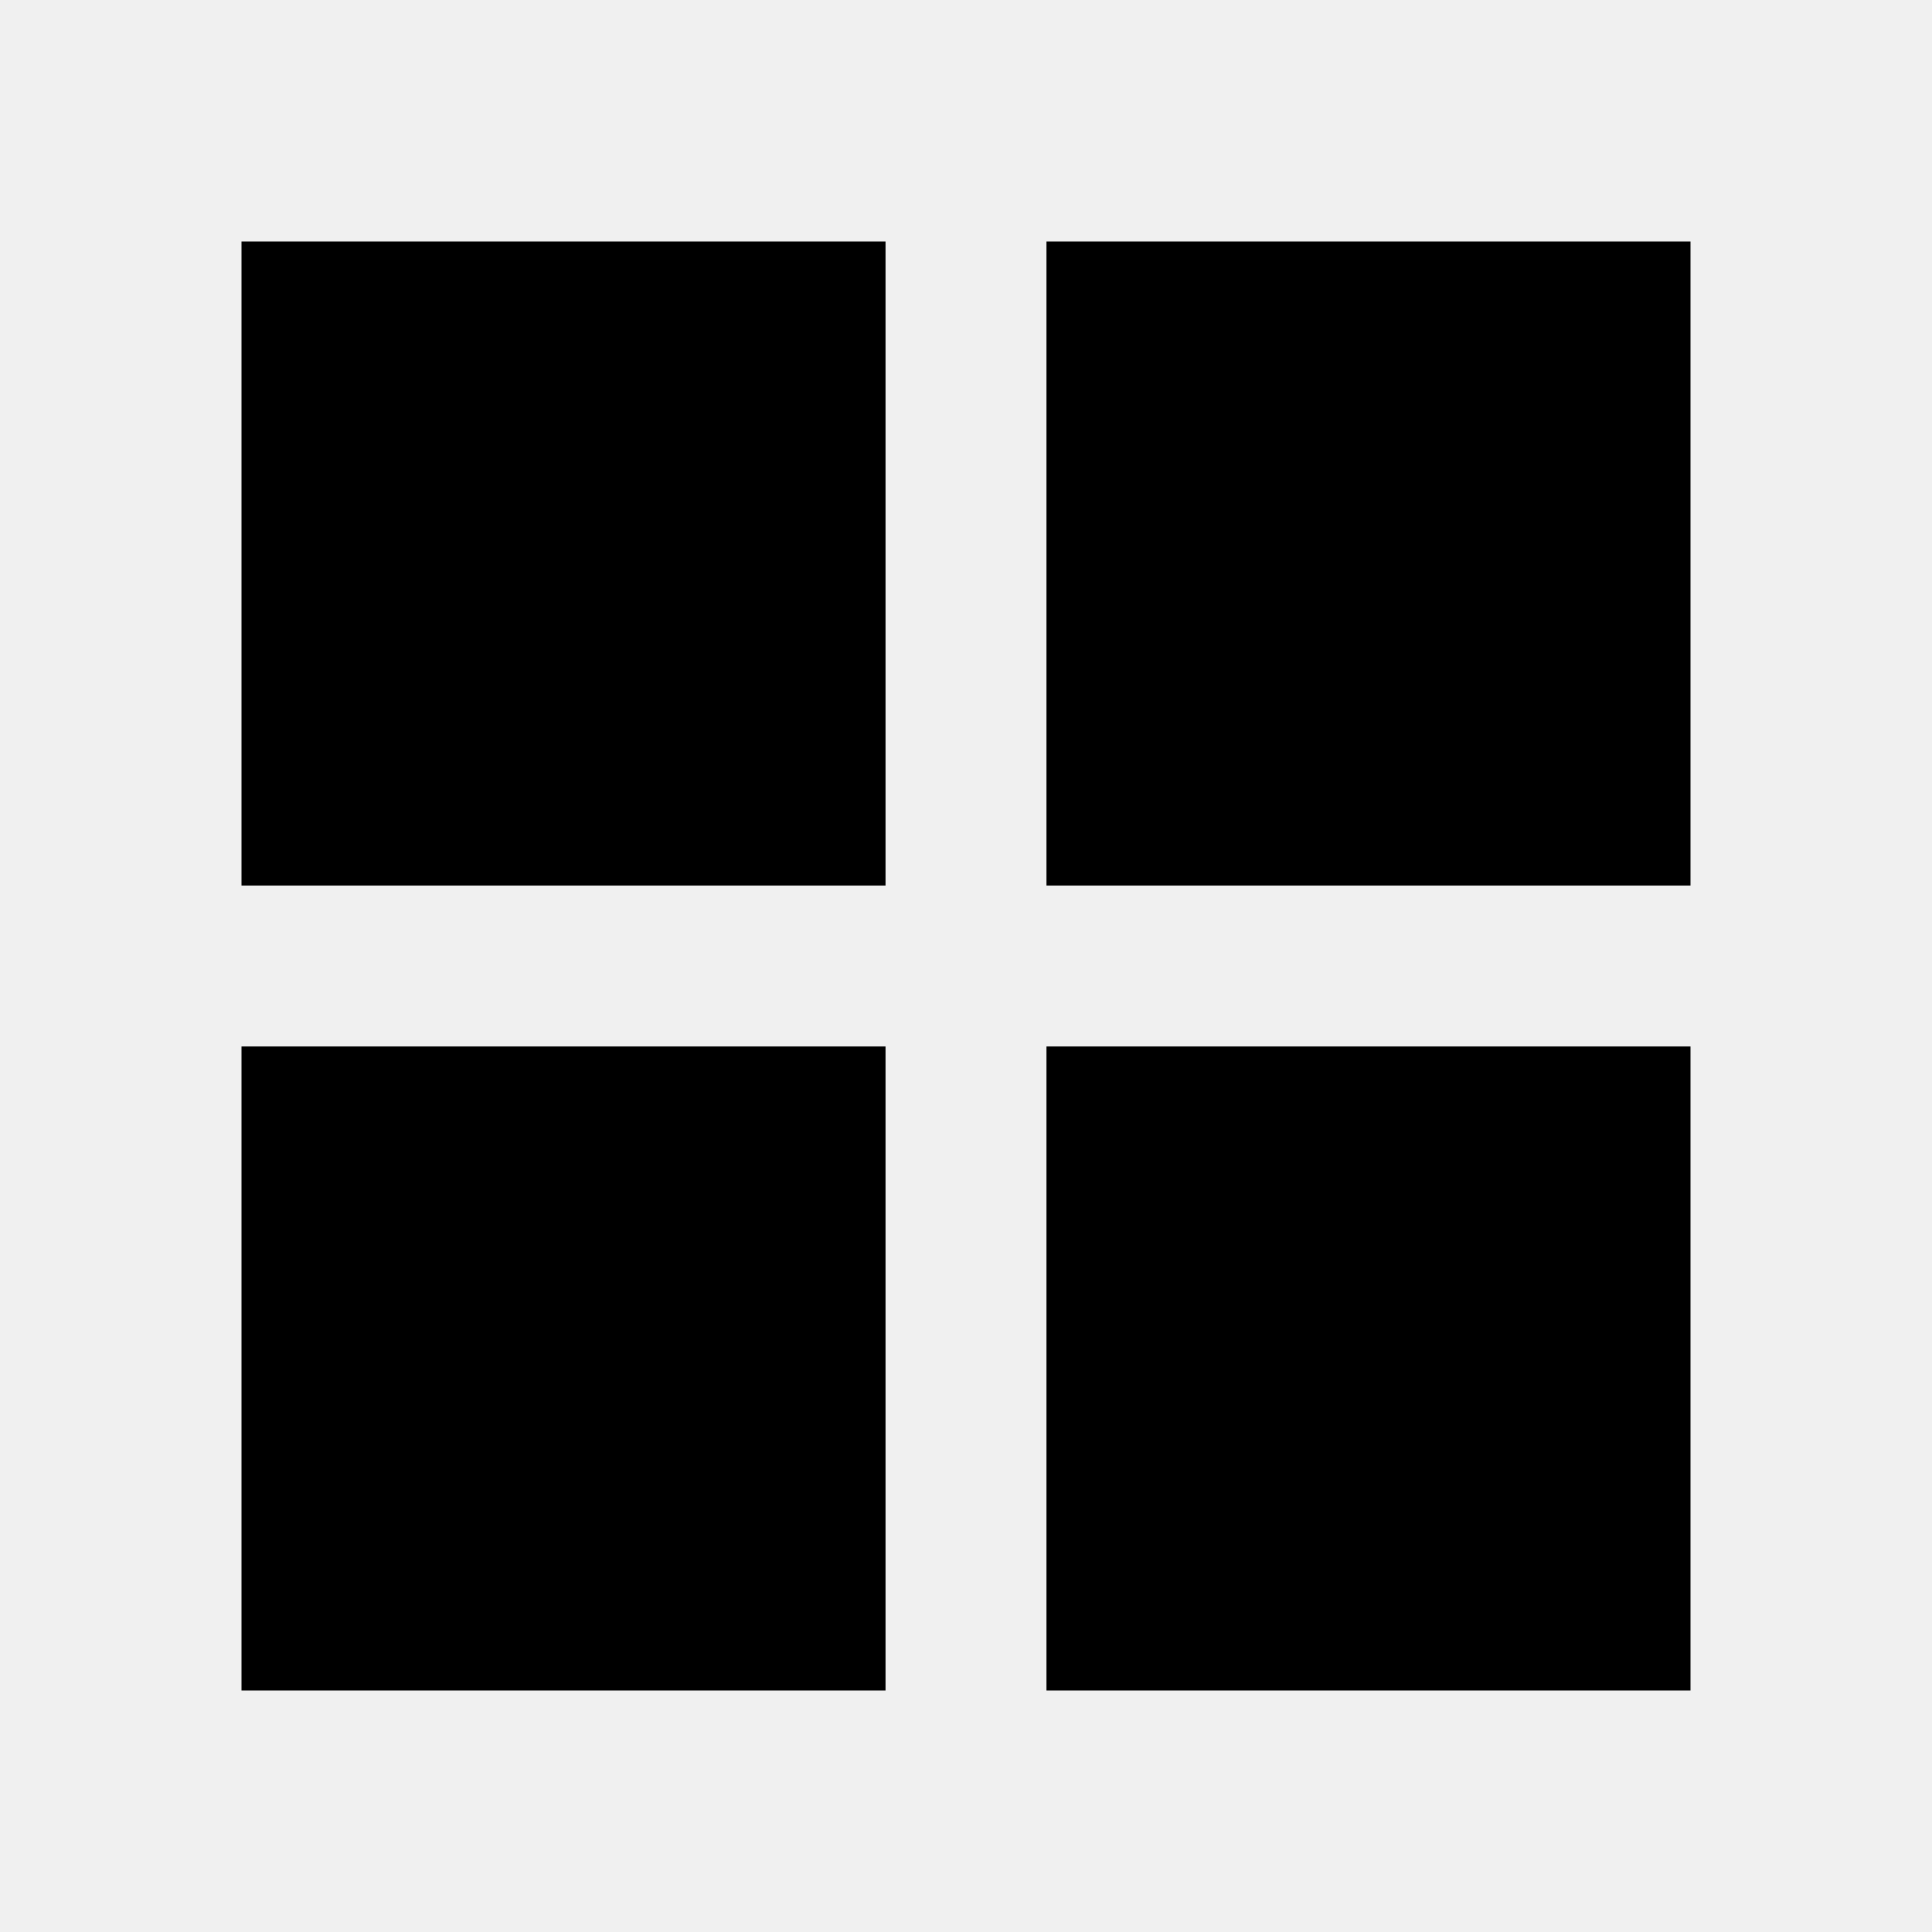
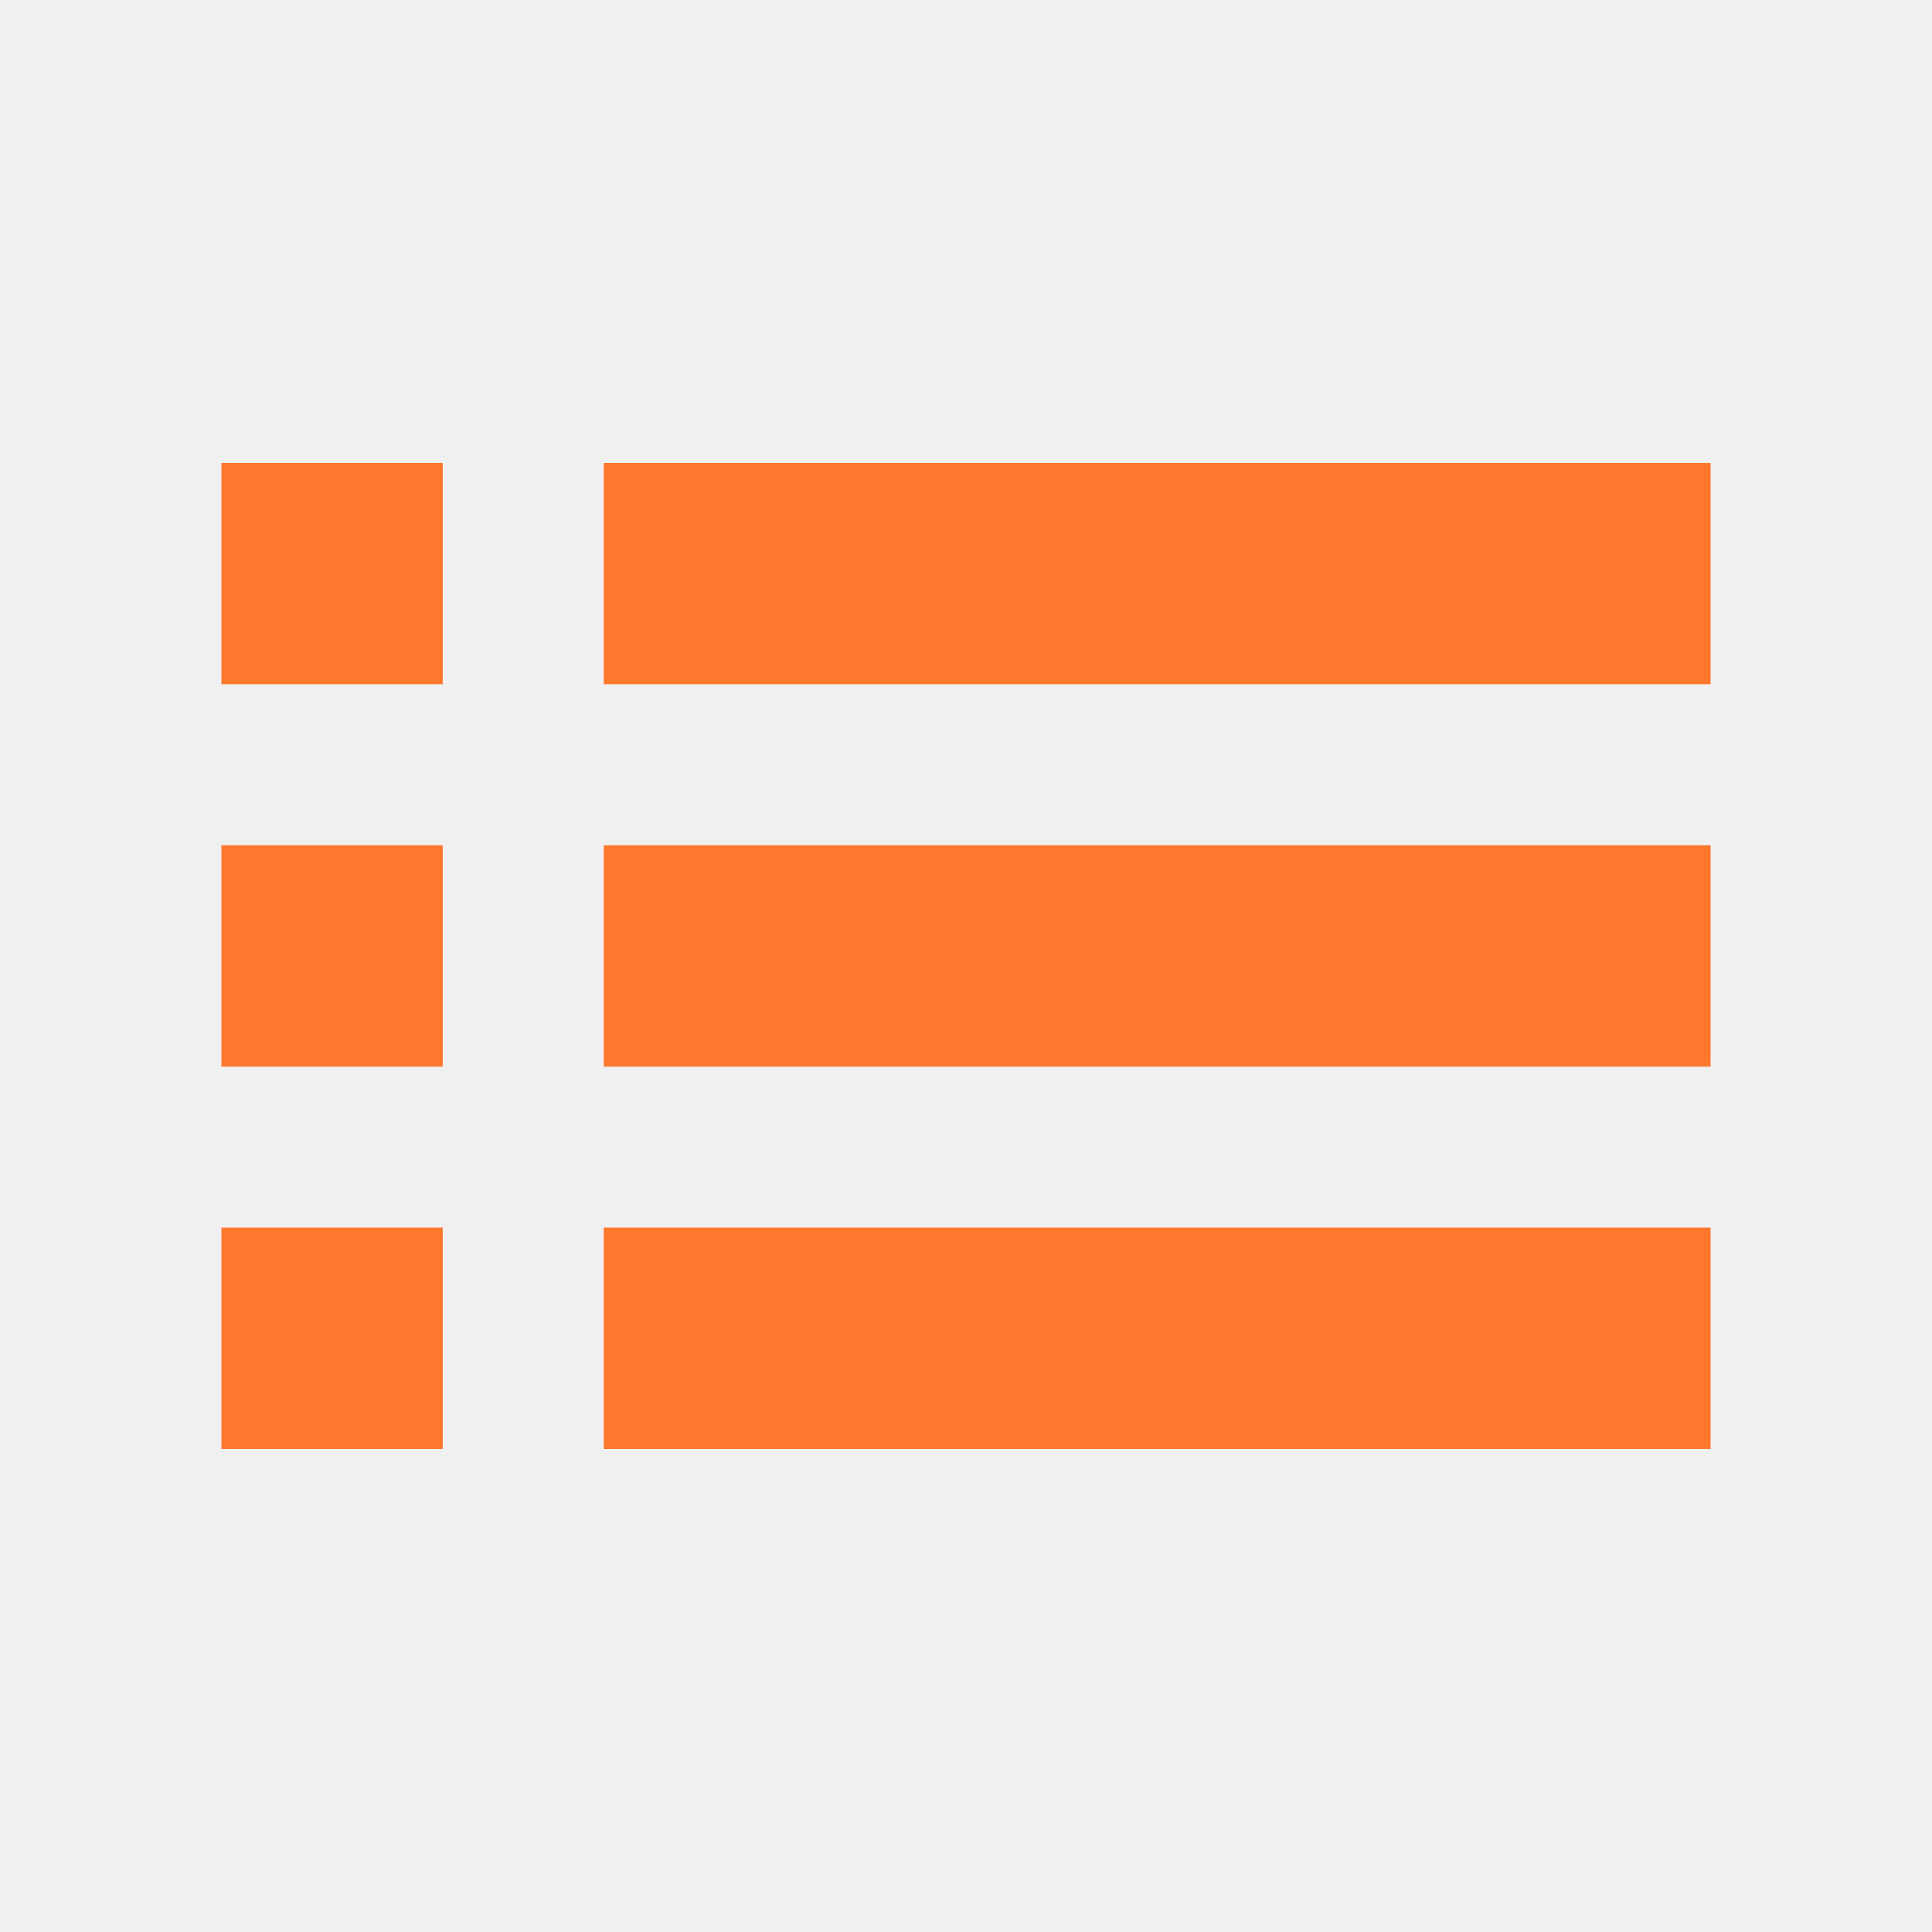
<svg xmlns="http://www.w3.org/2000/svg" width="20" height="20" viewBox="0 0 20 20" fill="none">
-   <path fill-rule="evenodd" clip-rule="evenodd" d="M2.5 2.5V9.167H9.167V2.5H2.5ZM2.5 10.833V17.5H9.167V10.833H2.5ZM10.833 2.5V9.167H17.5V2.5H10.833ZM10.833 10.833V17.5H17.5V10.833H10.833Z" fill="black" />
+   <g clip-path="url(#clip0_1_207)">
+     <path d="M2.292 11.042H4.583V8.75H2.292V11.042ZM2.292 15H4.583V12.708H2.292V15ZM2.292 7.083H4.583V4.792H2.292V7.083ZM6.25 11.042H17.708V8.75H6.25V11.042ZM6.25 15H17.708V12.708H6.25V15ZM6.25 4.792V7.083H17.708V4.792H6.25Z" fill="#FF782D" />
+   </g>
+   <defs>
+     <clipPath id="clip0_1_207">
+       <rect width="20" height="20" fill="white" />
+     </clipPath>
+   </defs>
</svg>
